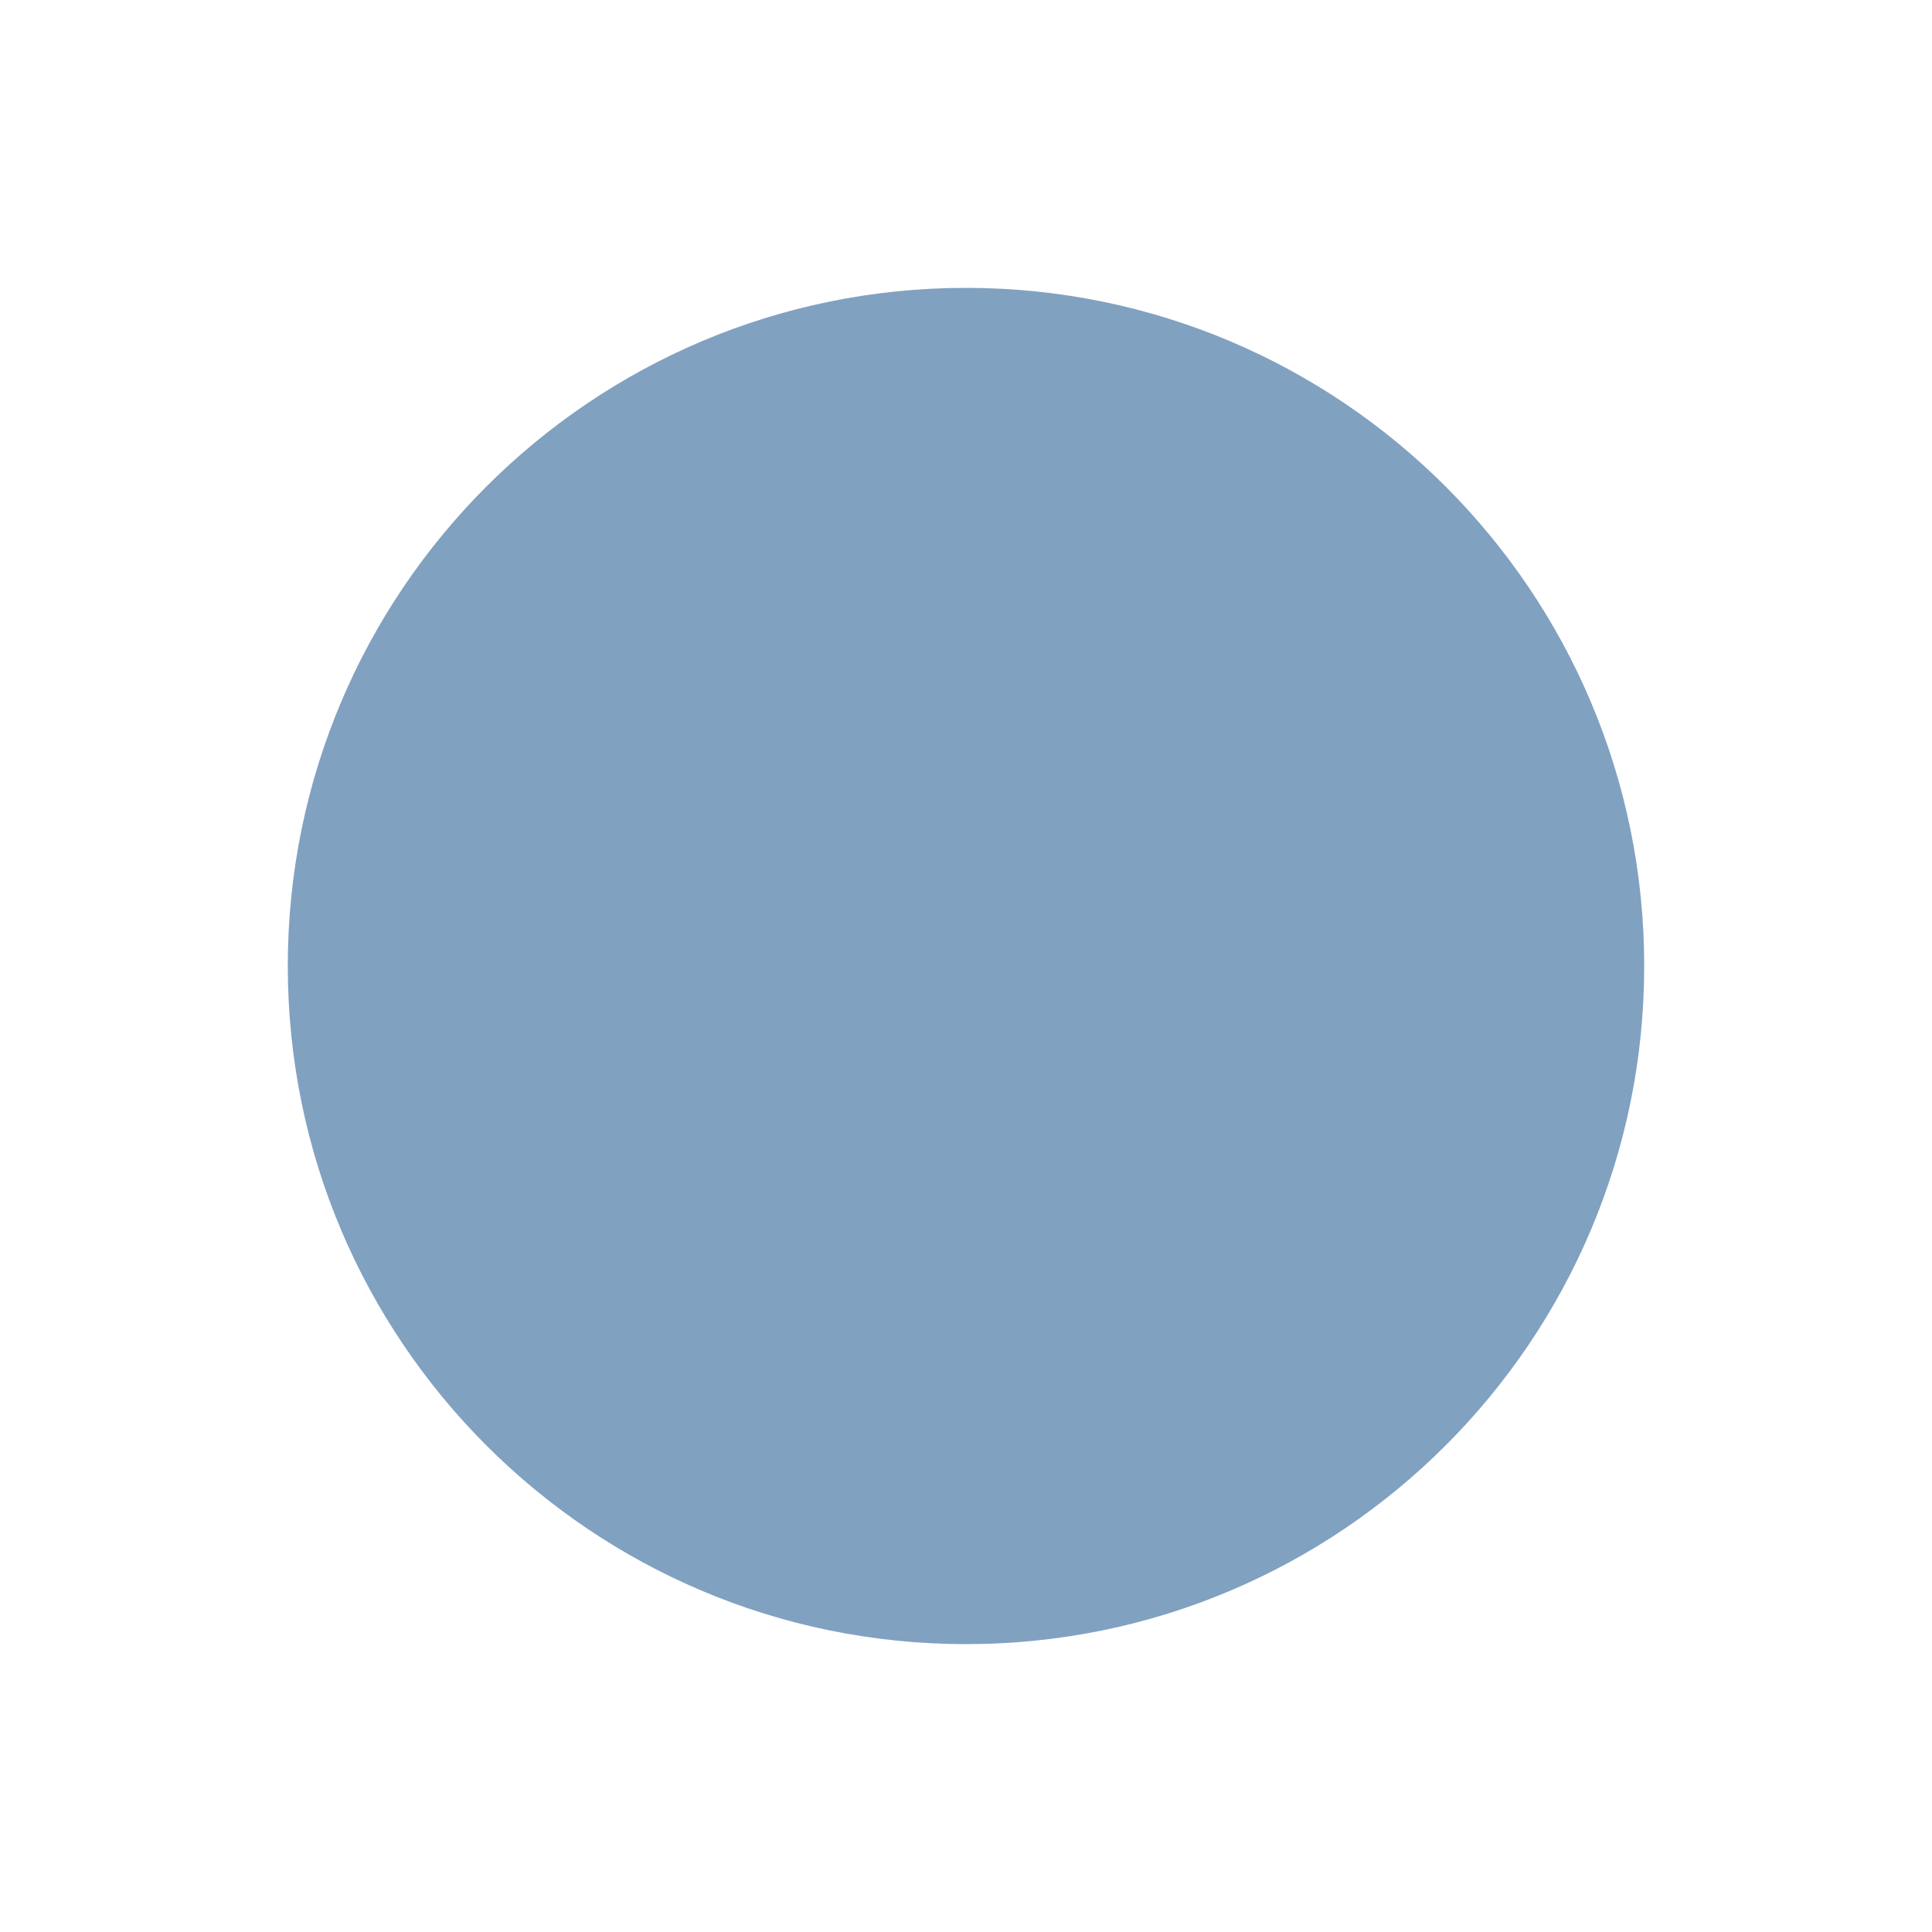
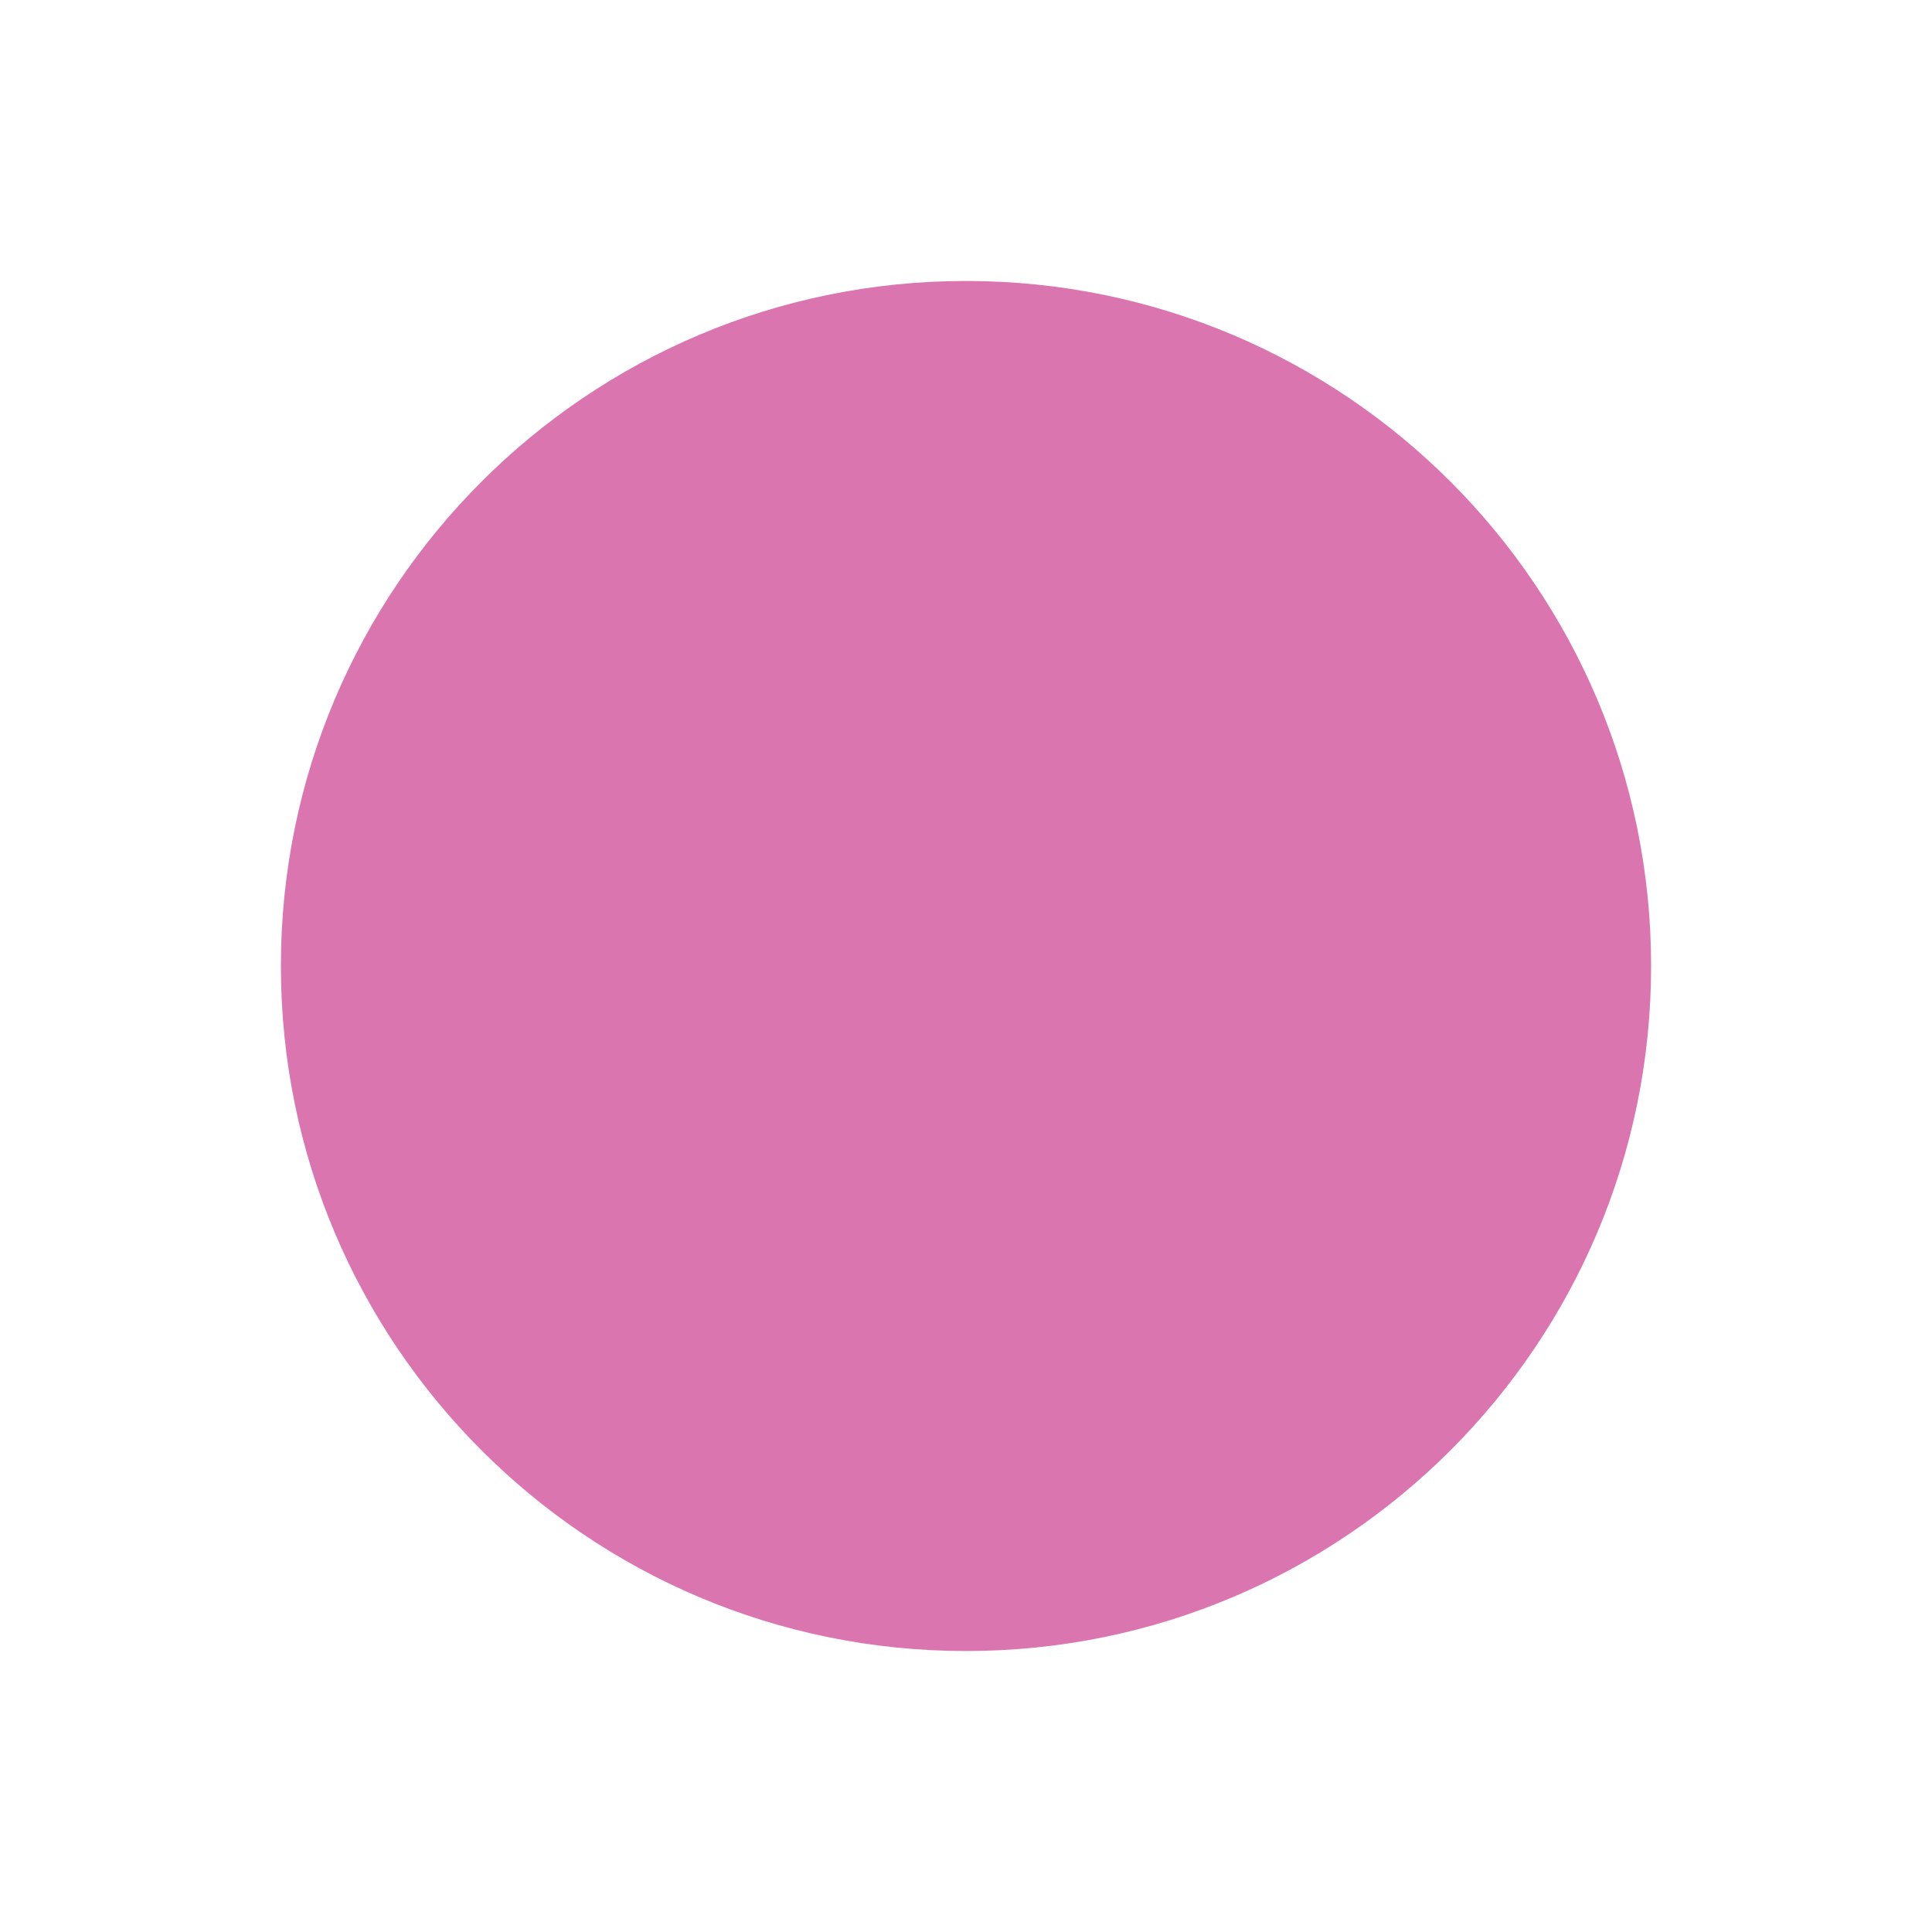
- <svg xmlns="http://www.w3.org/2000/svg" width="25" height="25" viewBox="-25 -50 62.5 150" version="1.1" id="svg8">
+ <svg xmlns="http://www.w3.org/2000/svg" width="25" height="25" viewBox="-25 -50 148.49 148.49" version="1.1" id="svg8">
  <defs id="defs2" />
  <g id="layer2" style="display:inline">
-     <ellipse style="opacity:1;fill:#81a1c1;fill-opacity:1;stroke:#87cdde;stroke-width:0;stroke-linecap:butt;stroke-linejoin:round;stroke-miterlimit:4;stroke-dasharray:none;stroke-dashoffset:189.06;stroke-opacity:1" id="path4816" cx="6.25" cy="-25" rx="52.656" ry="52.65" transform="scale(1,-1)" />
+     <ellipse style="opacity:1;fill:#db75af;fill-opacity:1;stroke:#87cdde;stroke-width:0;stroke-linecap:butt;stroke-linejoin:round;stroke-miterlimit:4;stroke-dasharray:none;stroke-dashoffset:189.06;stroke-opacity:1" id="path4816" cx="49.245" cy="-24.245" rx="52.656" ry="52.65" transform="scale(1,-1)" />
  </g>
</svg>
